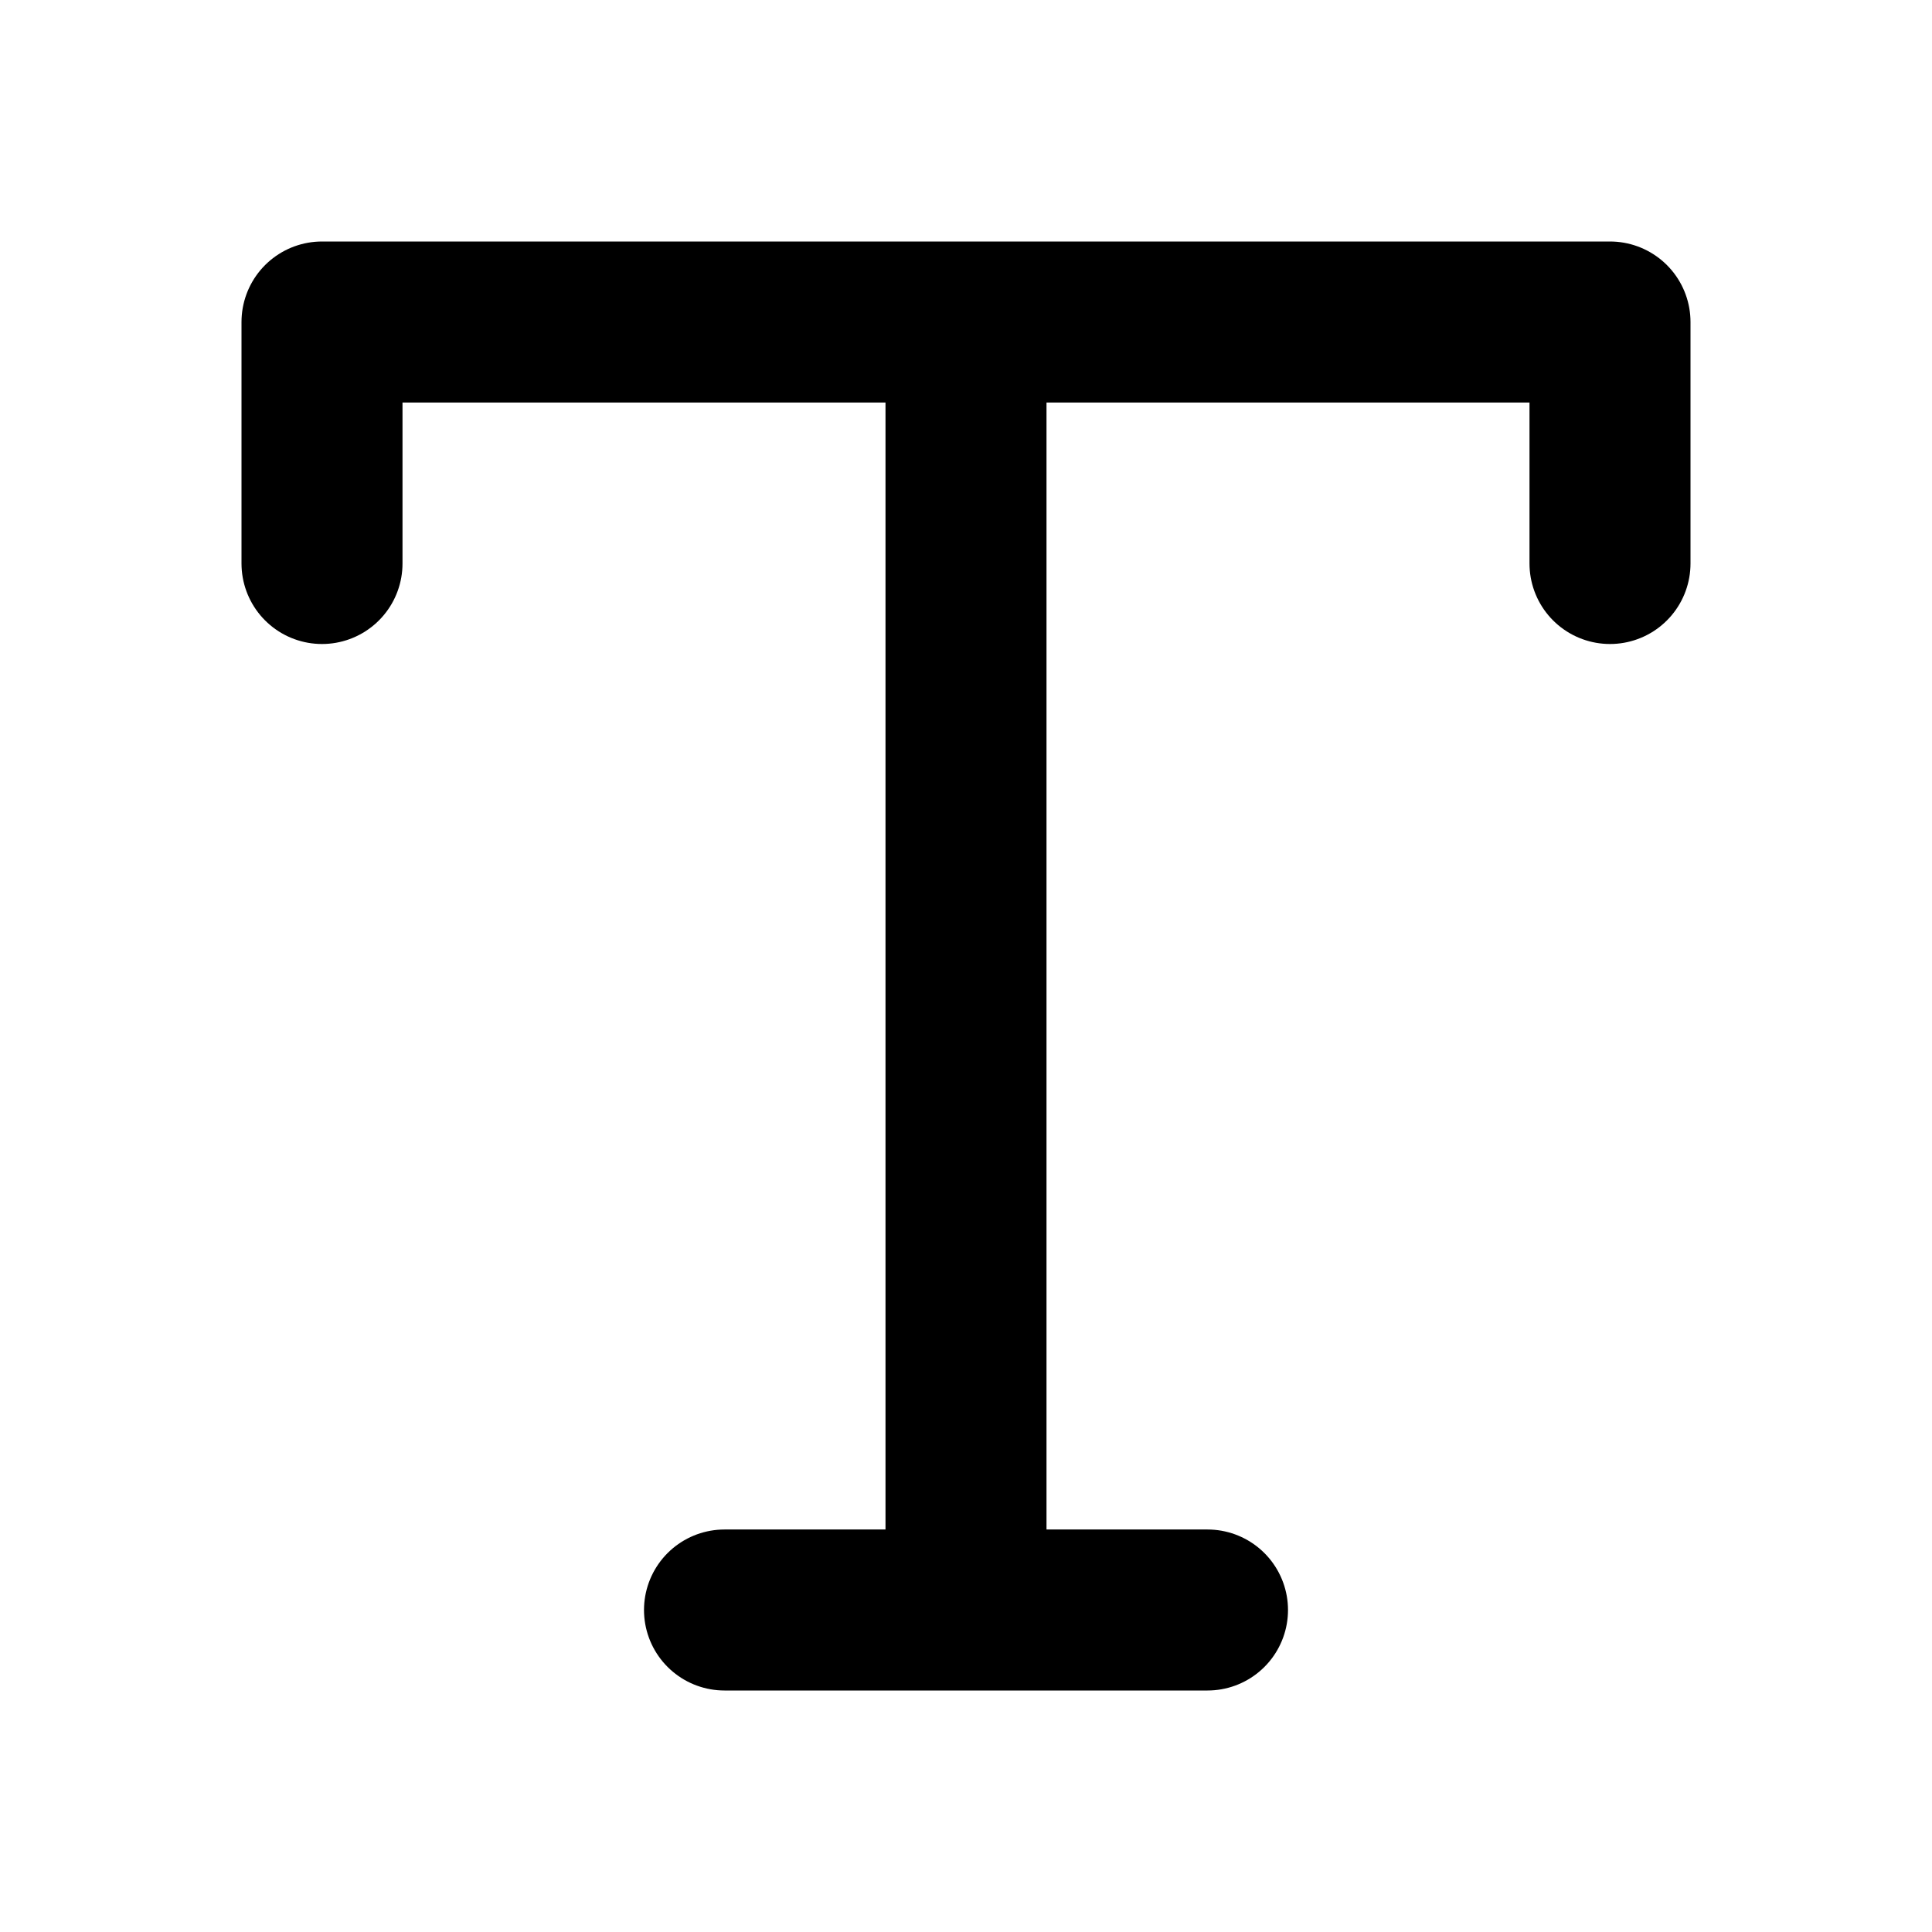
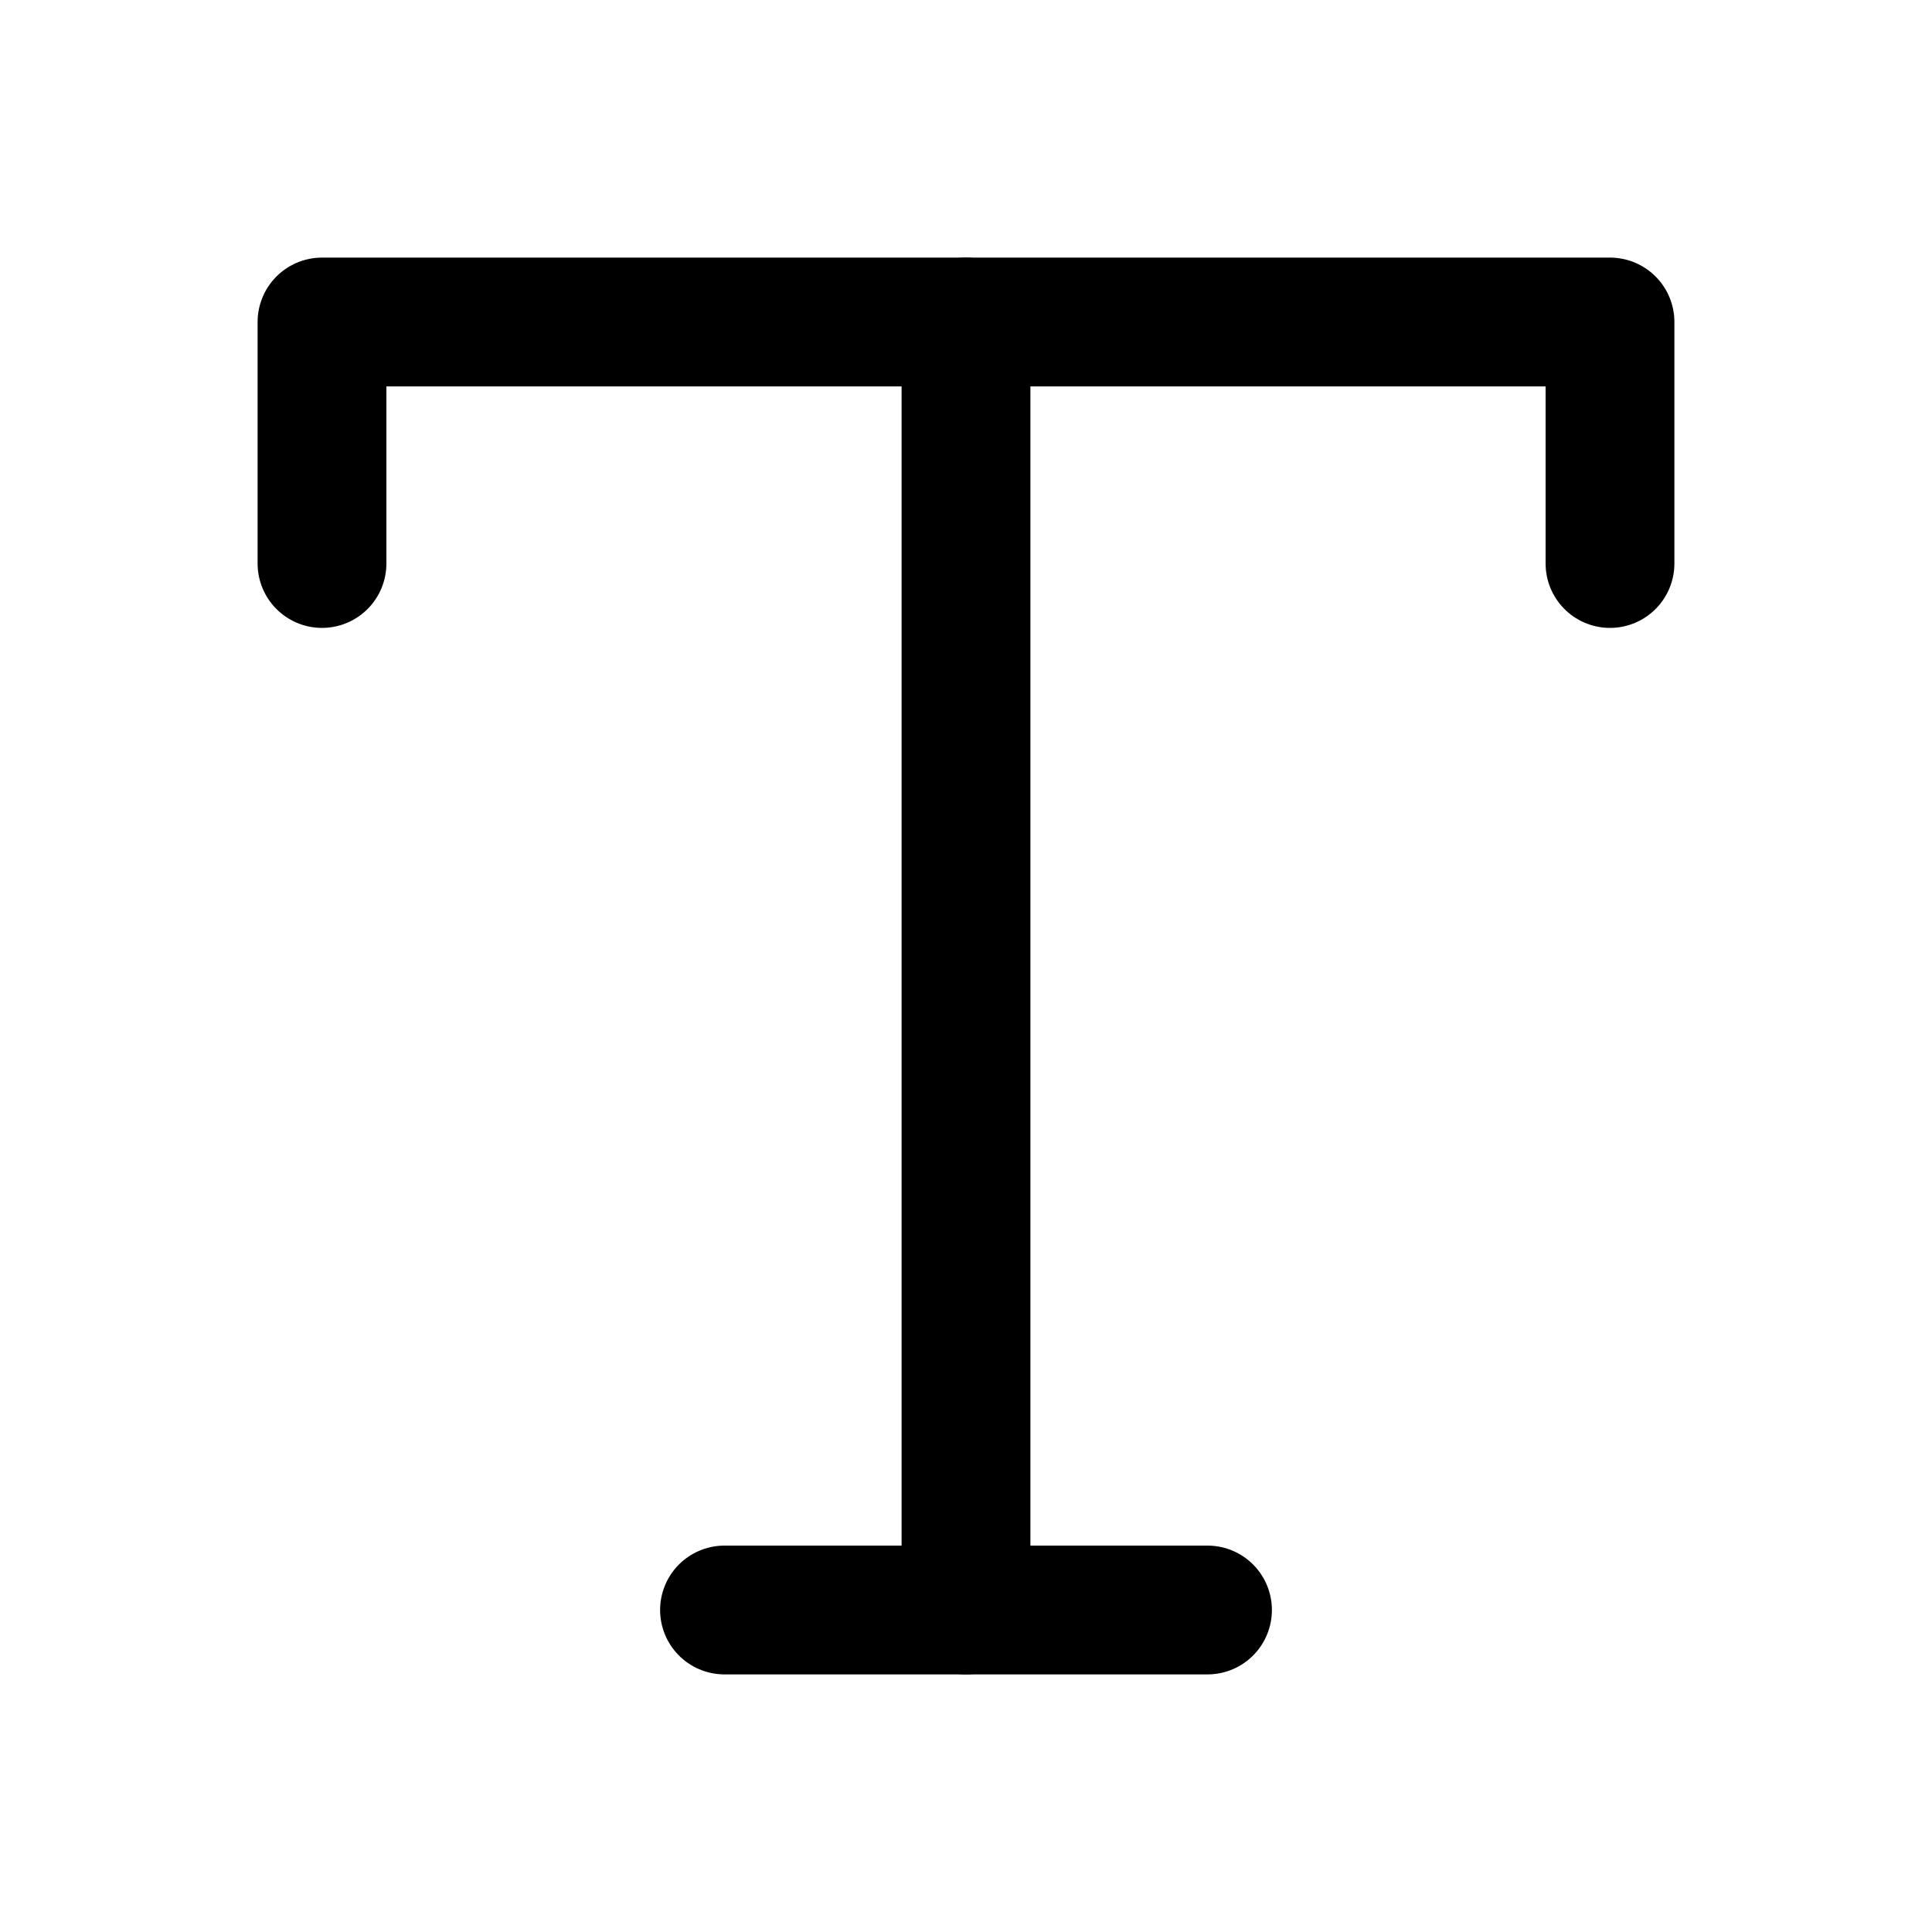
- <svg xmlns="http://www.w3.org/2000/svg" width="24" height="24" viewBox="0 0 24 24" fill="none" stroke="#000" stroke-width="2" stroke-linecap="round" stroke-linejoin="round">
-   <path d="M4 7V4h16v3M9 20h6M12 4v16" />
+ <svg xmlns="http://www.w3.org/2000/svg" width="24" height="24" viewBox="0 0 24 24" fill="none" stroke="currentColor" stroke-width="1.6" stroke-linecap="round" stroke-linejoin="round">
+   <polyline points="4 7 4 4 20 4 20 7" />
+   <line x1="9" x2="15" y1="20" y2="20" />
+   <line x1="12" x2="12" y1="4" y2="20" />
</svg>
